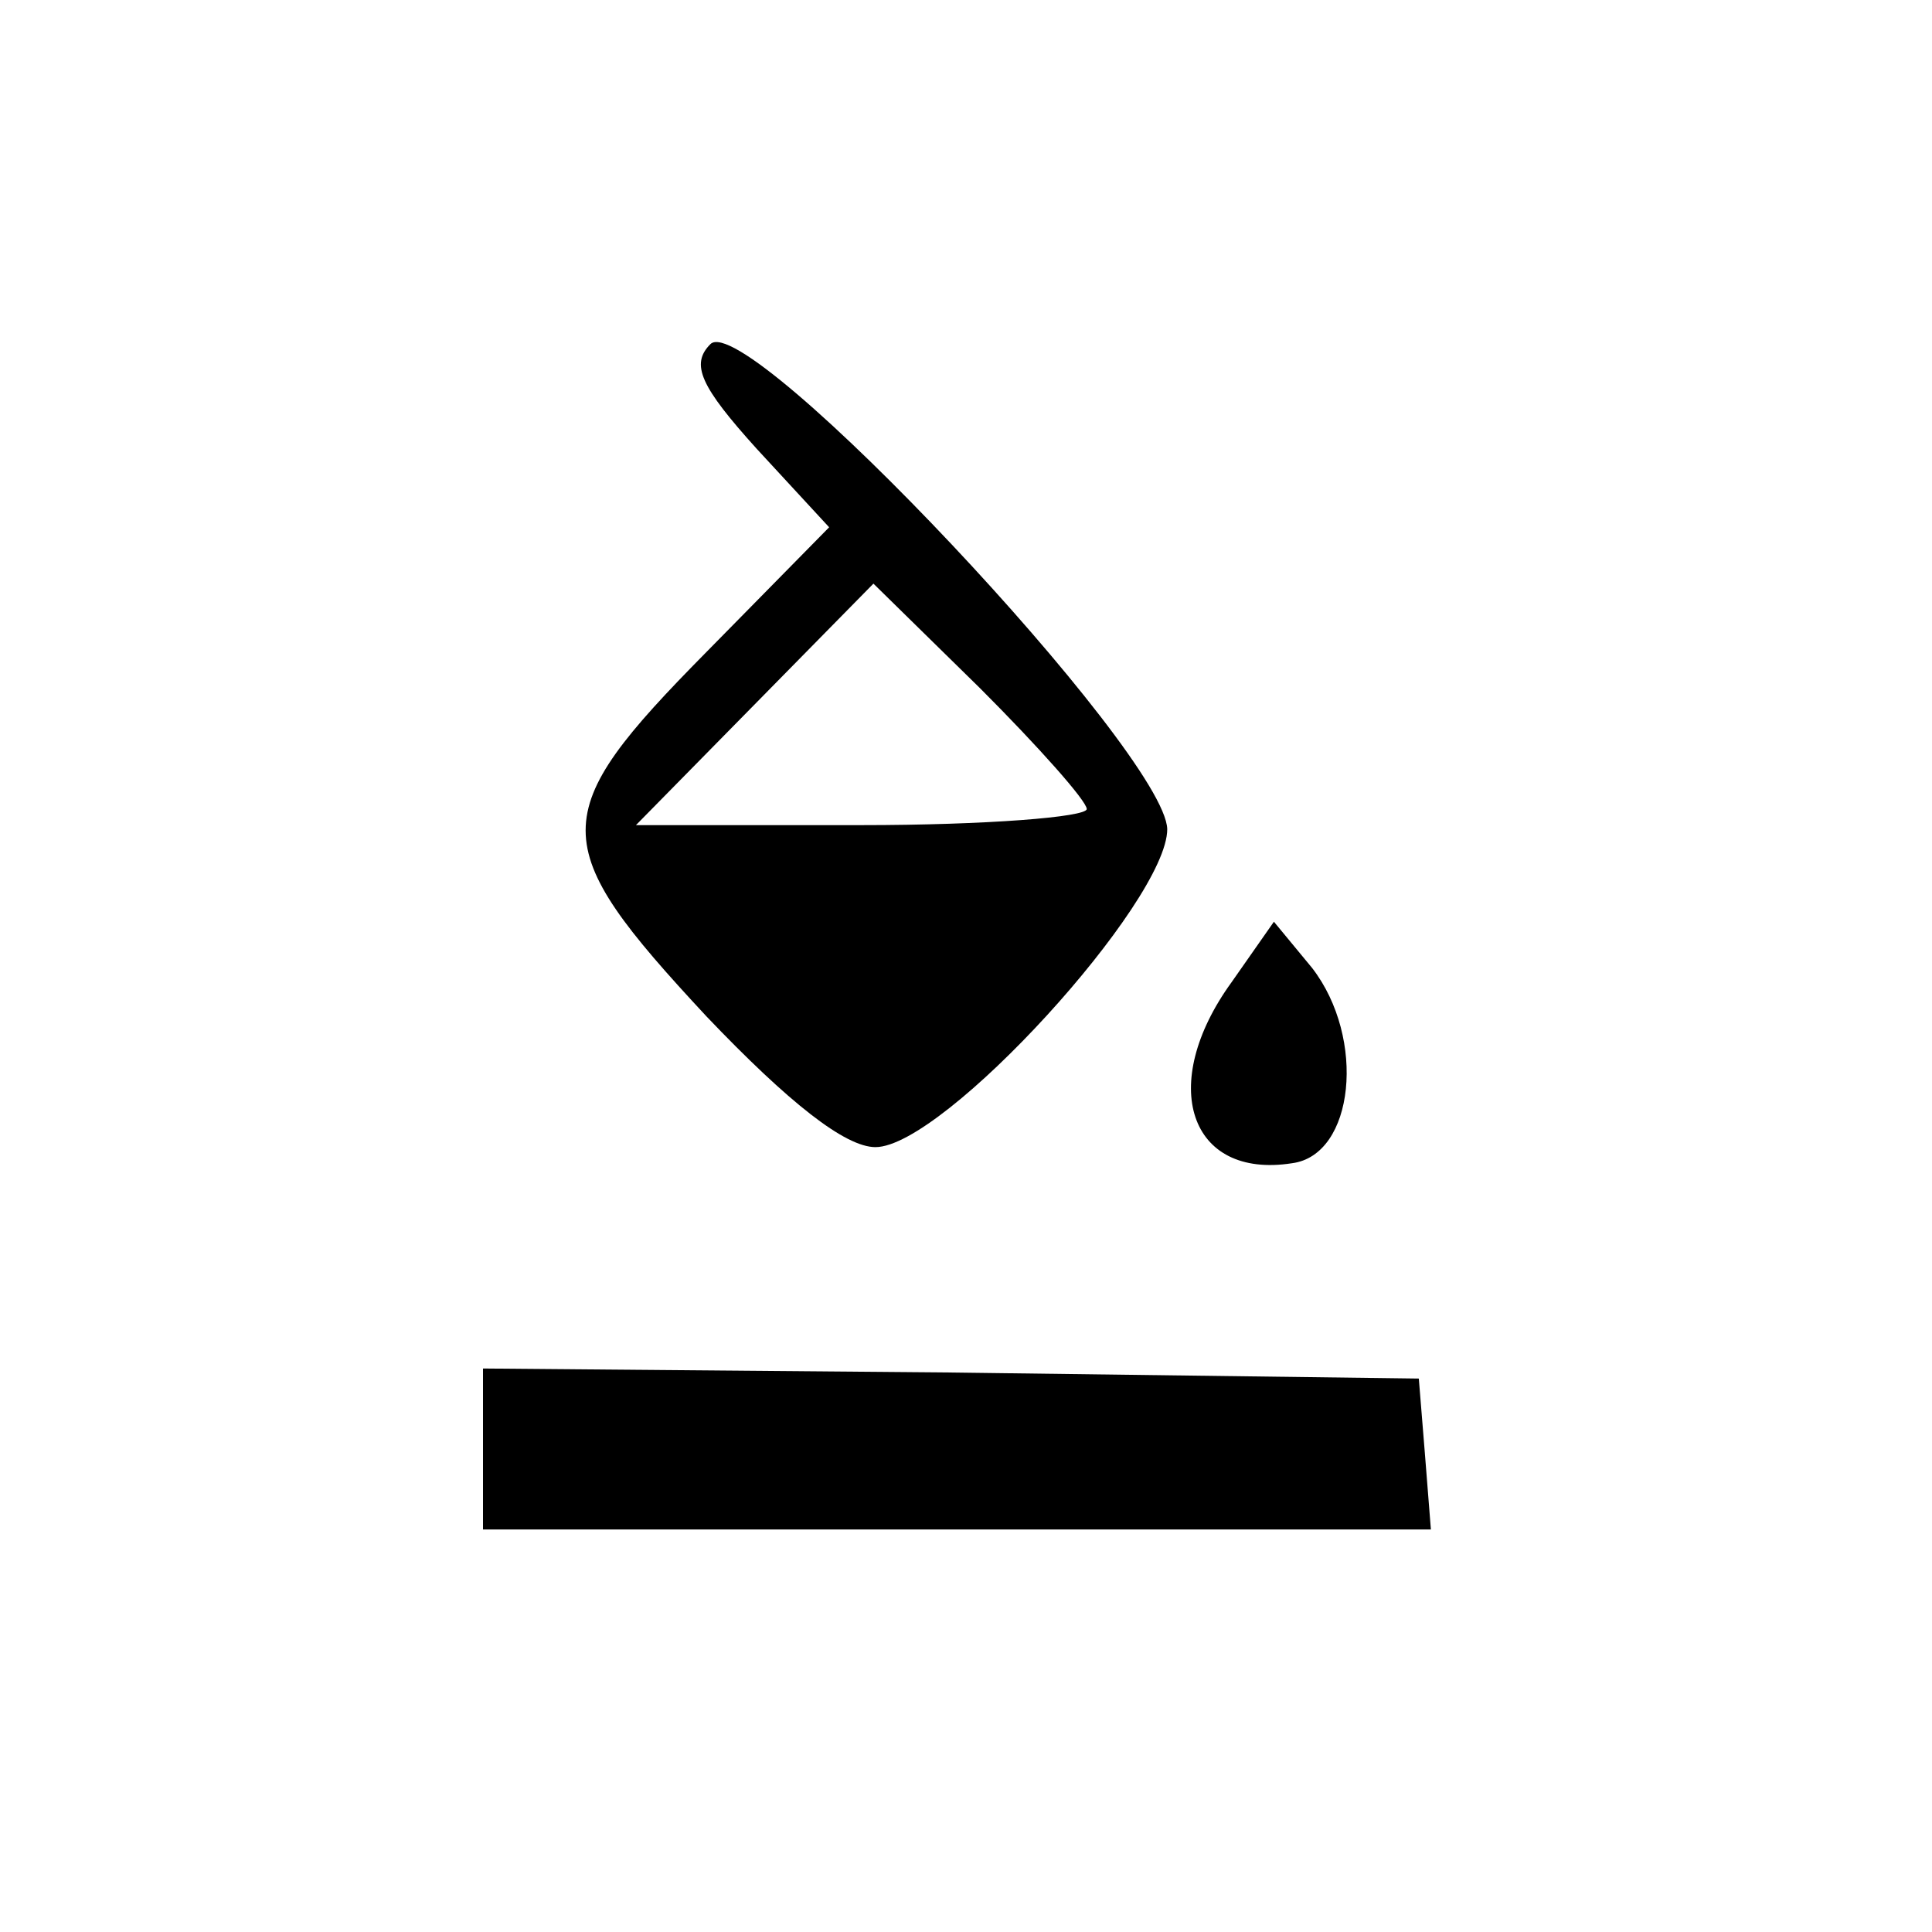
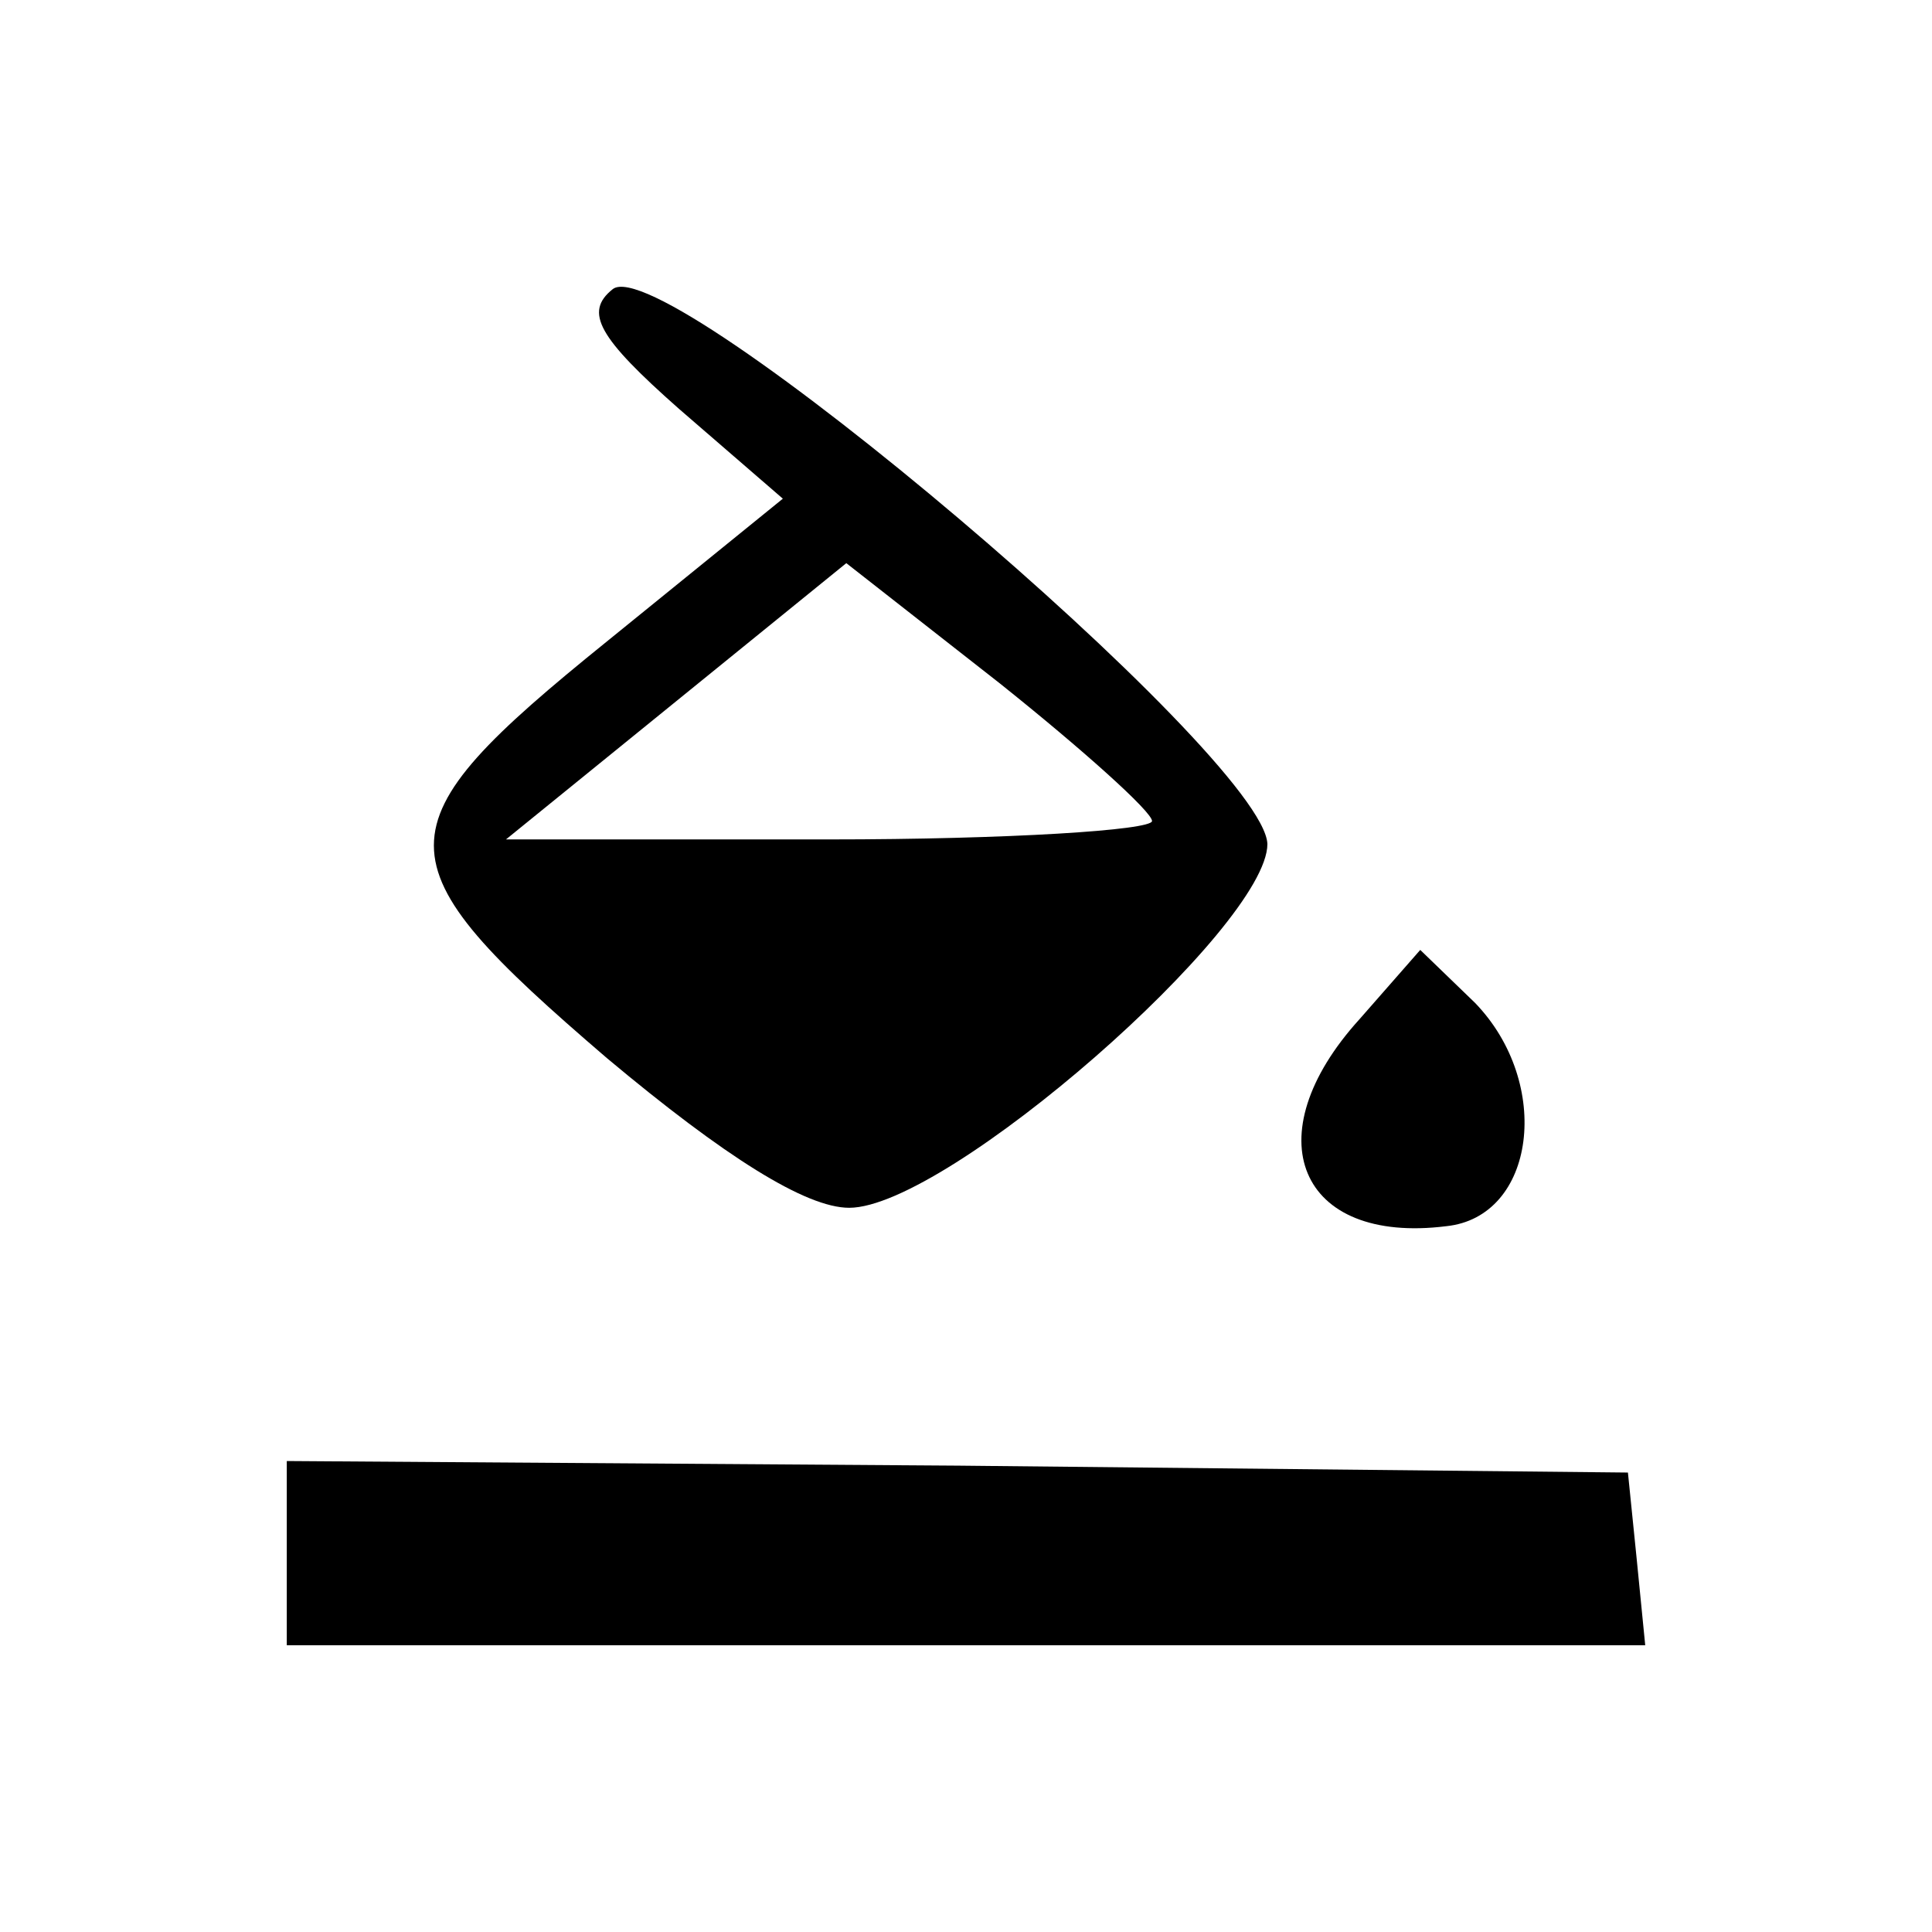
<svg xmlns="http://www.w3.org/2000/svg" width="128" height="128" viewBox="0 0 128 128" fill="none">
-   <path d="M47.066 22.8C45.733 24.133 46.4 25.6 50.133 29.733L54.933 34.933L46.8 43.2C36.133 54 36.133 55.867 46.8 67.333C52.267 73.067 56 76 58 76C62.533 76 77.333 59.733 77.333 54.933C77.2 49.867 49.467 20.4 47.066 22.8ZM72 53.6C72 54.133 65.333 54.667 57.066 54.667H42.133L50 46.667L57.867 38.667L64.933 45.6C68.8 49.467 72 53.067 72 53.6Z" fill="black" />
-   <path d="M81.6 65.067C76.666 71.867 78.8 78.133 85.6 77.067C89.733 76.533 90.533 68.8 86.933 64.133L84.4 61.067L81.6 65.067Z" fill="black" />
-   <path d="M32 96V101.333H63.467H94.8L94.4 96.267L94 91.333L63.067 90.933L32 90.667V96Z" fill="black" />
+   <path d="M40.592 19.159C38.681 20.684 39.637 22.362 44.987 27.09L51.866 33.039L40.21 42.496C24.924 54.851 24.924 56.987 40.21 70.104C48.044 76.663 53.395 80.019 56.261 80.019C62.758 80.019 83.968 61.41 83.968 55.919C83.777 50.123 44.032 16.413 40.592 19.159ZM76.325 54.394C76.325 55.004 66.771 55.614 54.923 55.614H33.522L44.796 46.462L56.07 37.31L66.197 45.242C71.739 49.665 76.325 53.783 76.325 54.394Z" fill="black" />
+   <path d="M90.083 67.511C83.013 75.29 86.07 82.459 95.815 81.239C101.739 80.629 102.885 71.782 97.726 66.444L94.095 62.935L90.083 67.511Z" fill="black" />
+   <path d="M19 102.899V109H64.096H109L108.427 103.204L107.854 97.56L63.522 97.103L19 96.797V102.899Z" fill="black" />
</svg>
